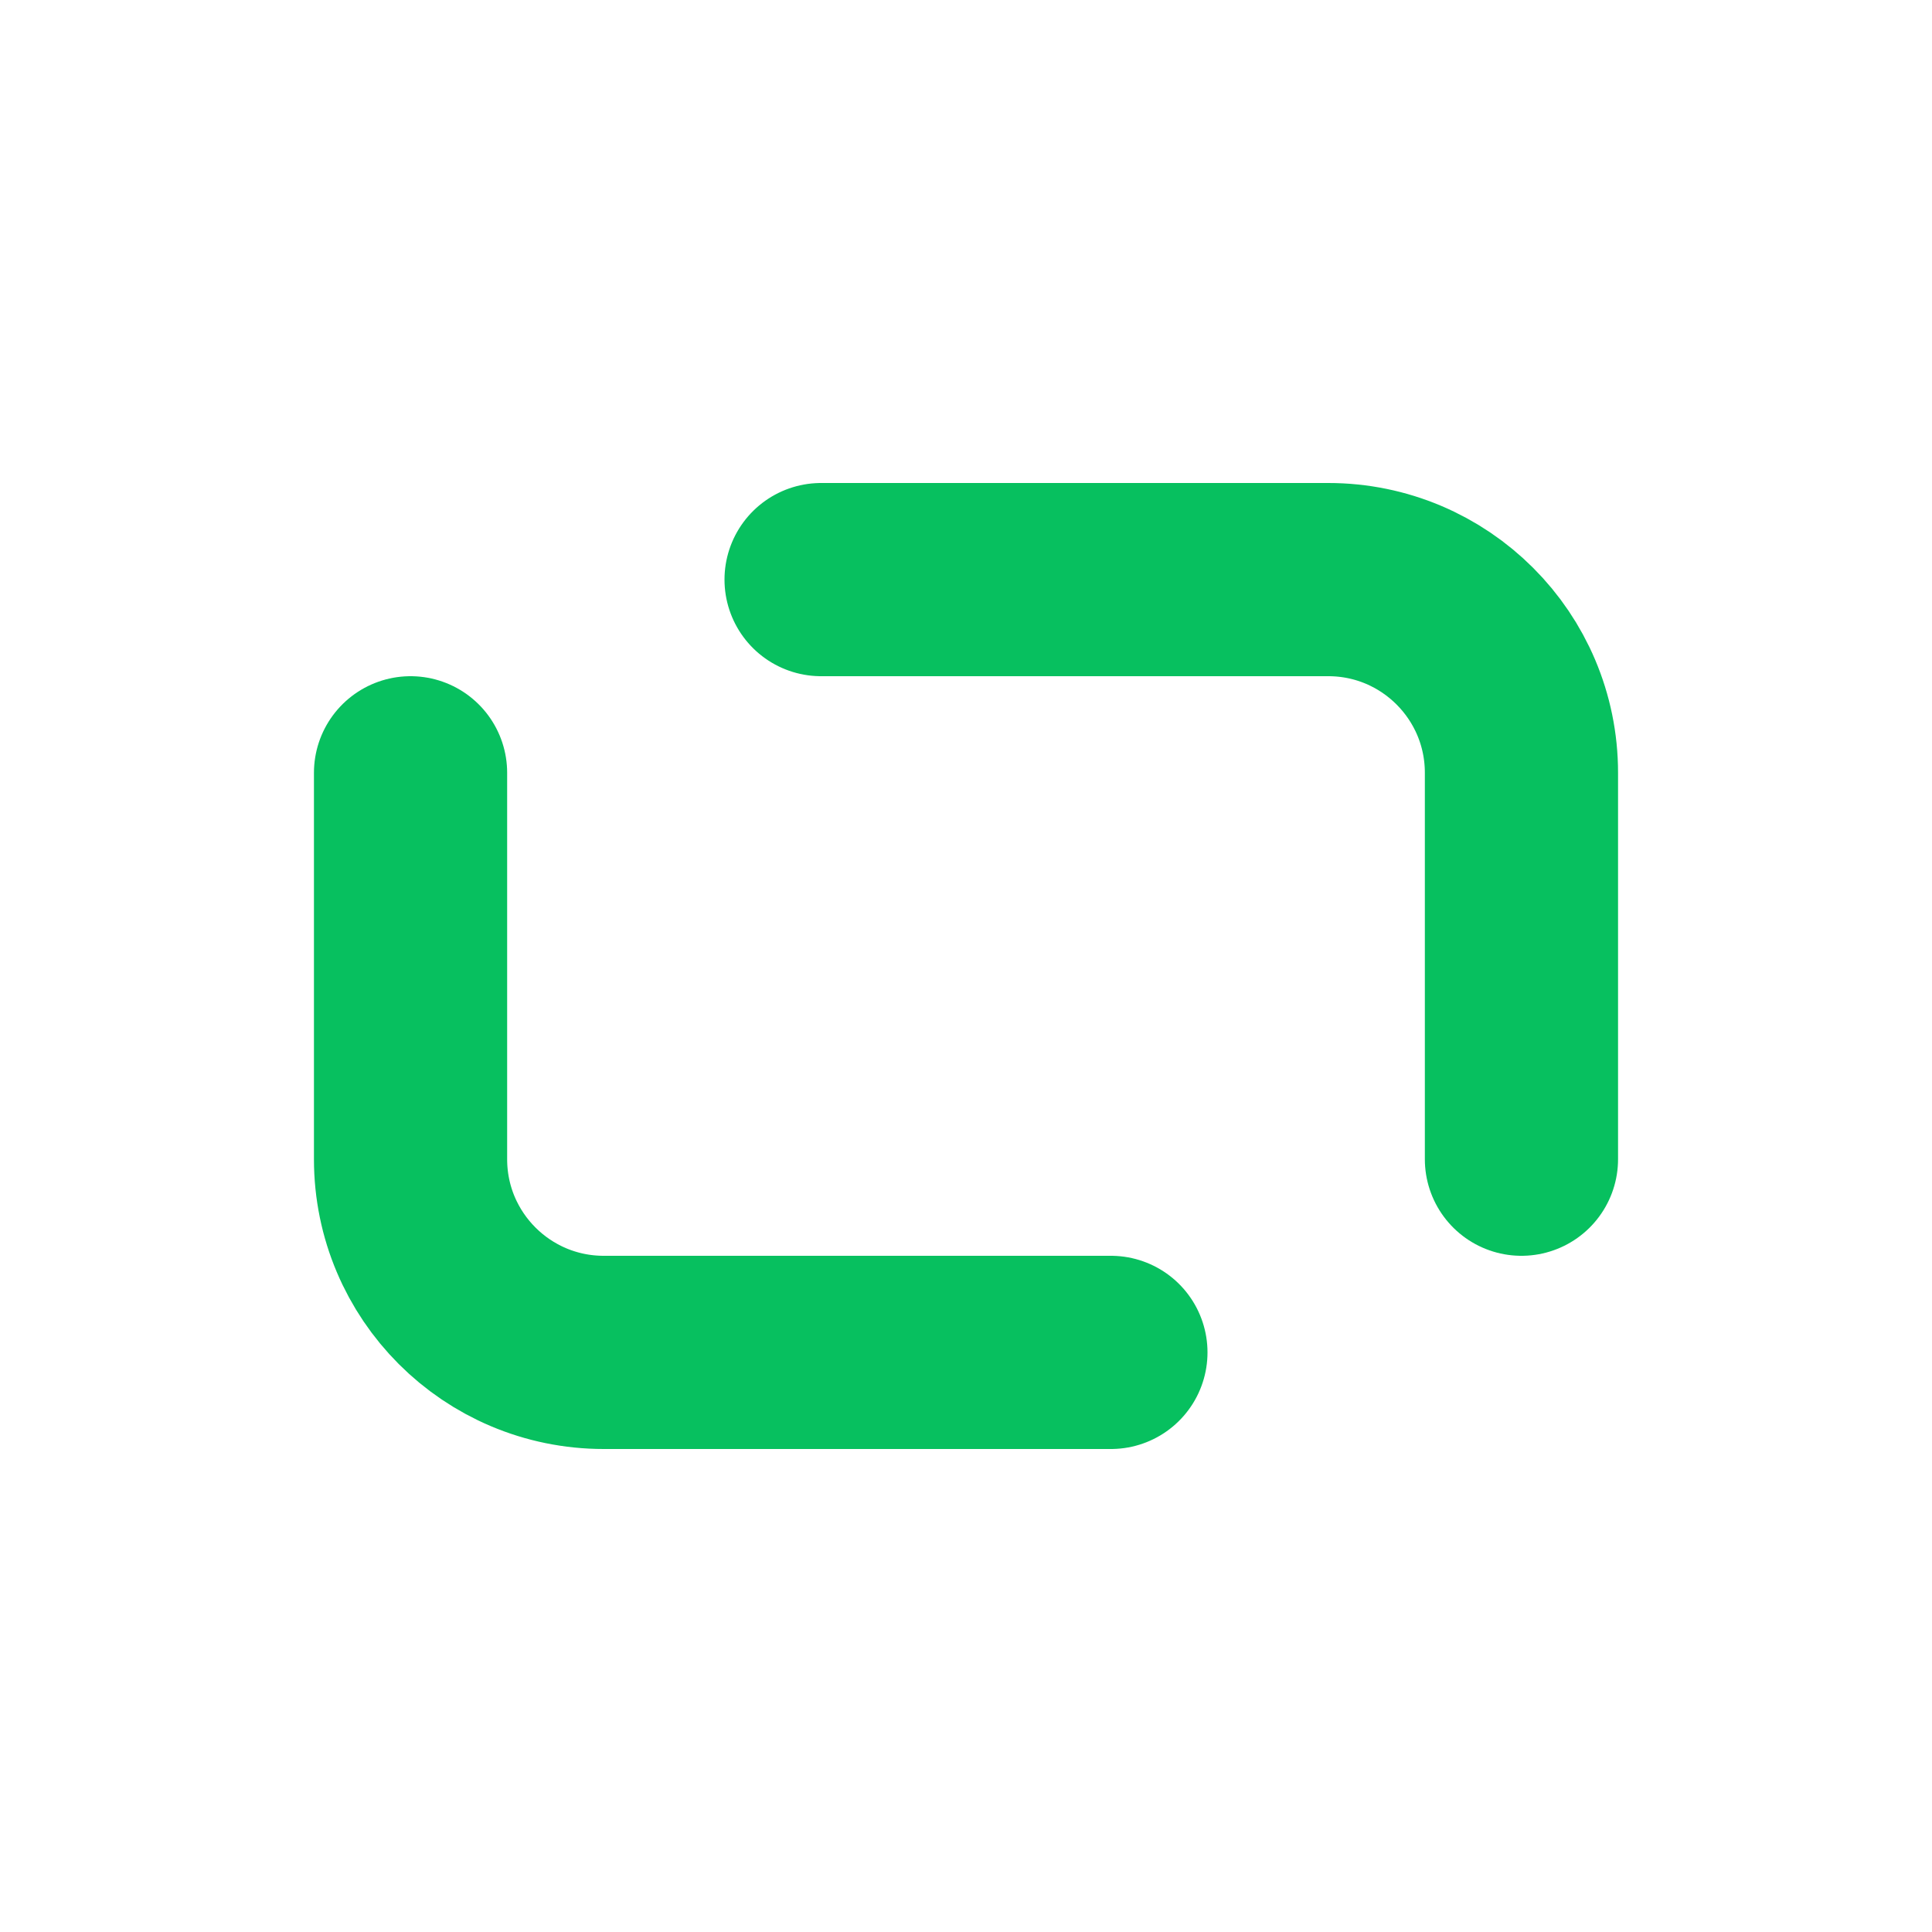
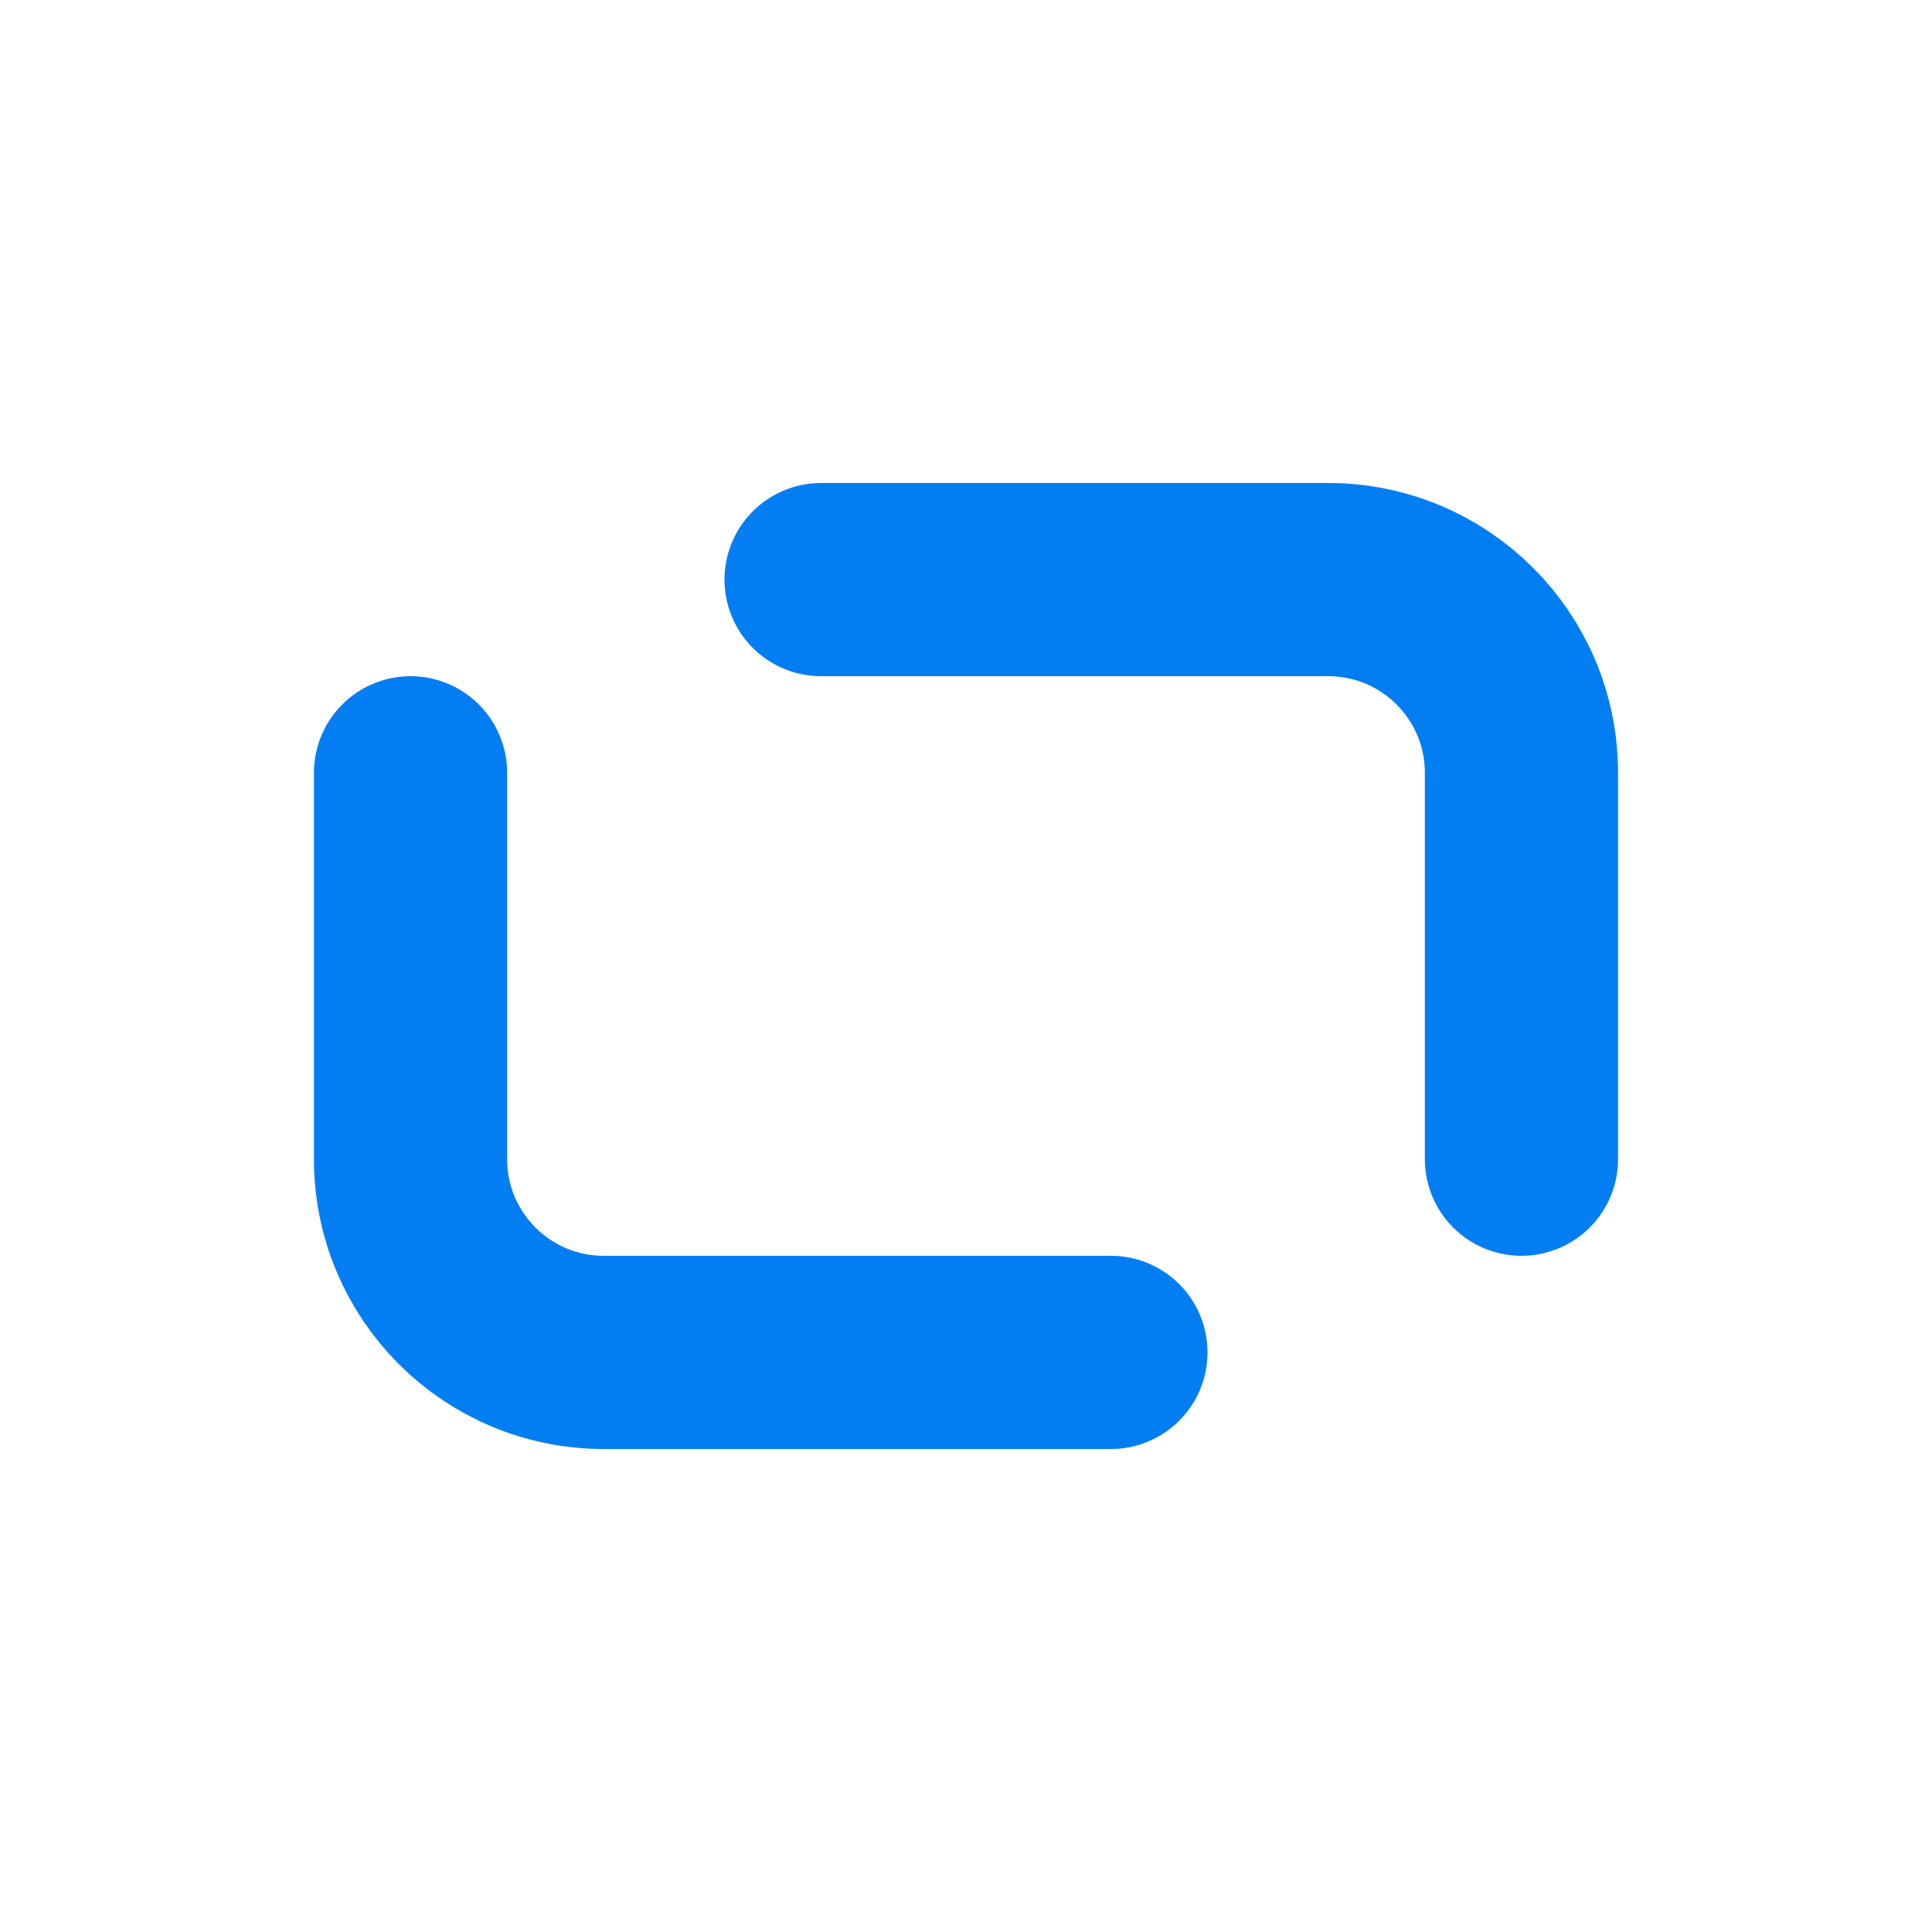
<svg xmlns="http://www.w3.org/2000/svg" viewBox="0 0 20 20" width="20" height="20" fill="none">
-   <path d="M4.25 8V12a2 2 0 0 0 2 2H11.5" stroke="#07C05F" stroke-width="2" stroke-linecap="round" stroke-linejoin="round" />
-   <path d="M15.75 12V8a2 2 0 0 0-2-2H8.5" stroke="#07C05F" stroke-width="2" stroke-linecap="round" stroke-linejoin="round" />
+   <path d="M4.25 8V12a2 2 0 0 0 2 2H11.5" stroke="#037EF2" stroke-width="2" stroke-linecap="round" stroke-linejoin="round" />
+   <path d="M15.75 12V8a2 2 0 0 0-2-2H8.5" stroke="#037EF2" stroke-width="2" stroke-linecap="round" stroke-linejoin="round" />
</svg>
